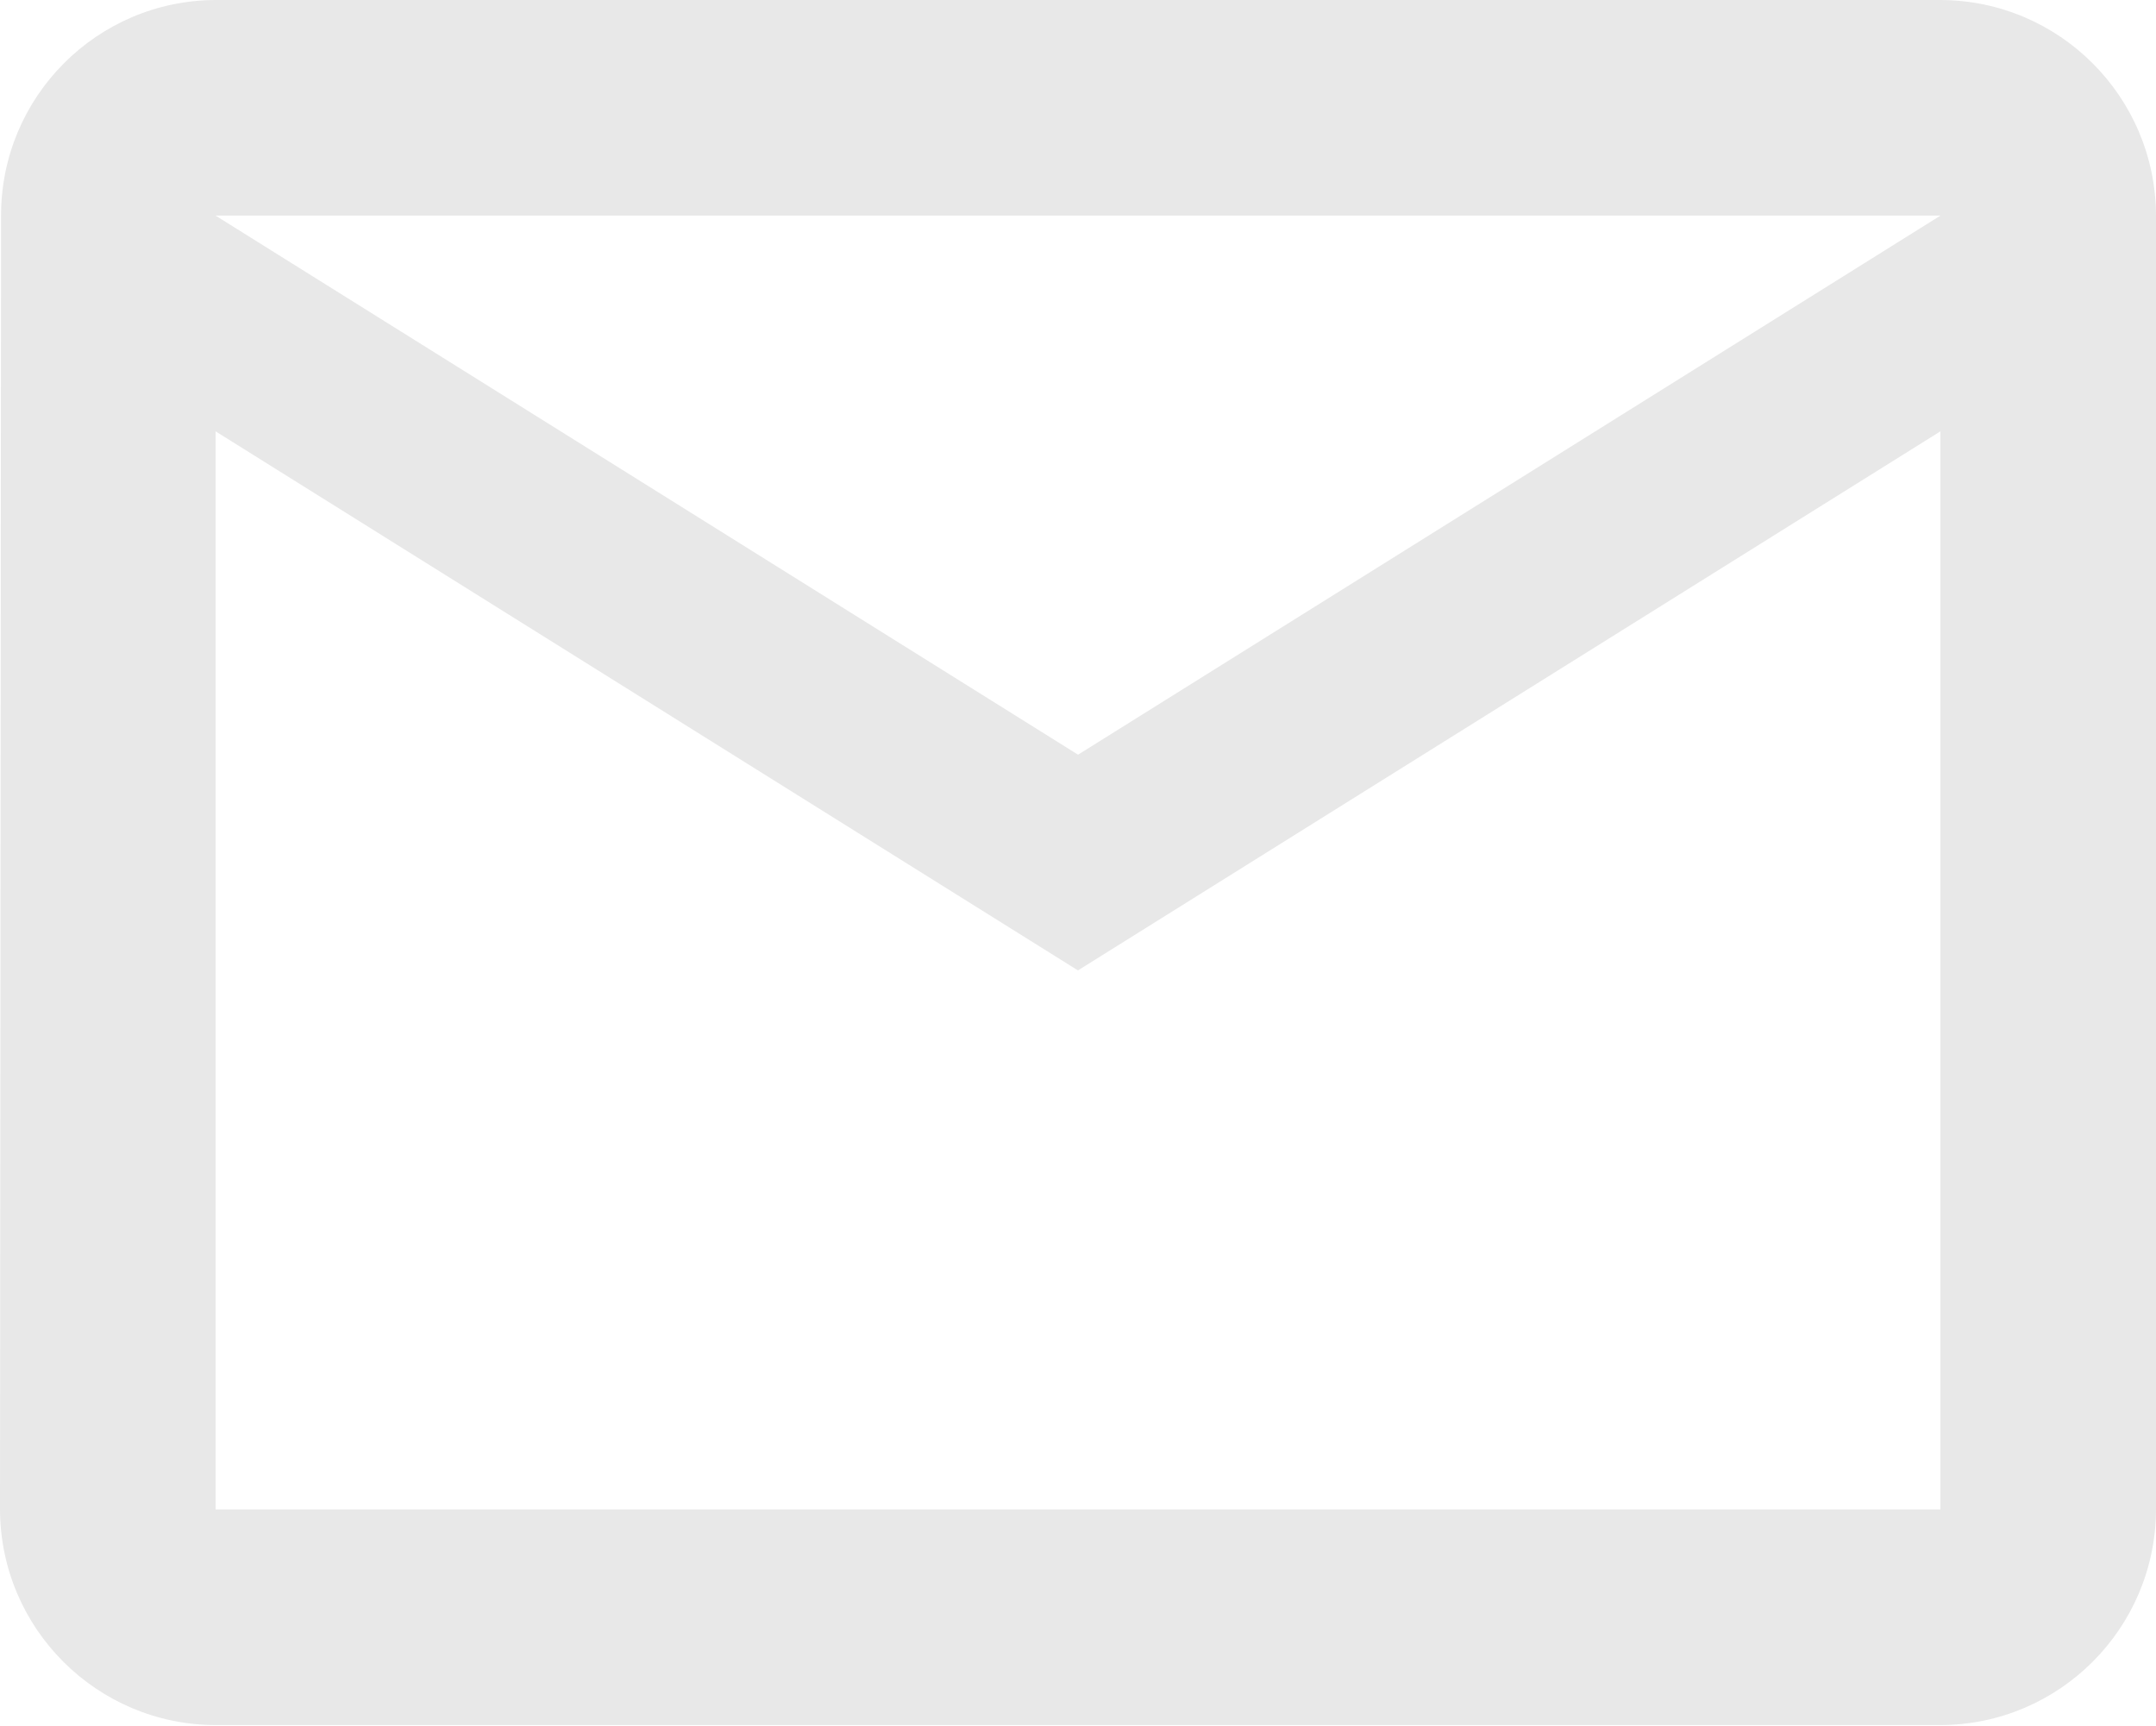
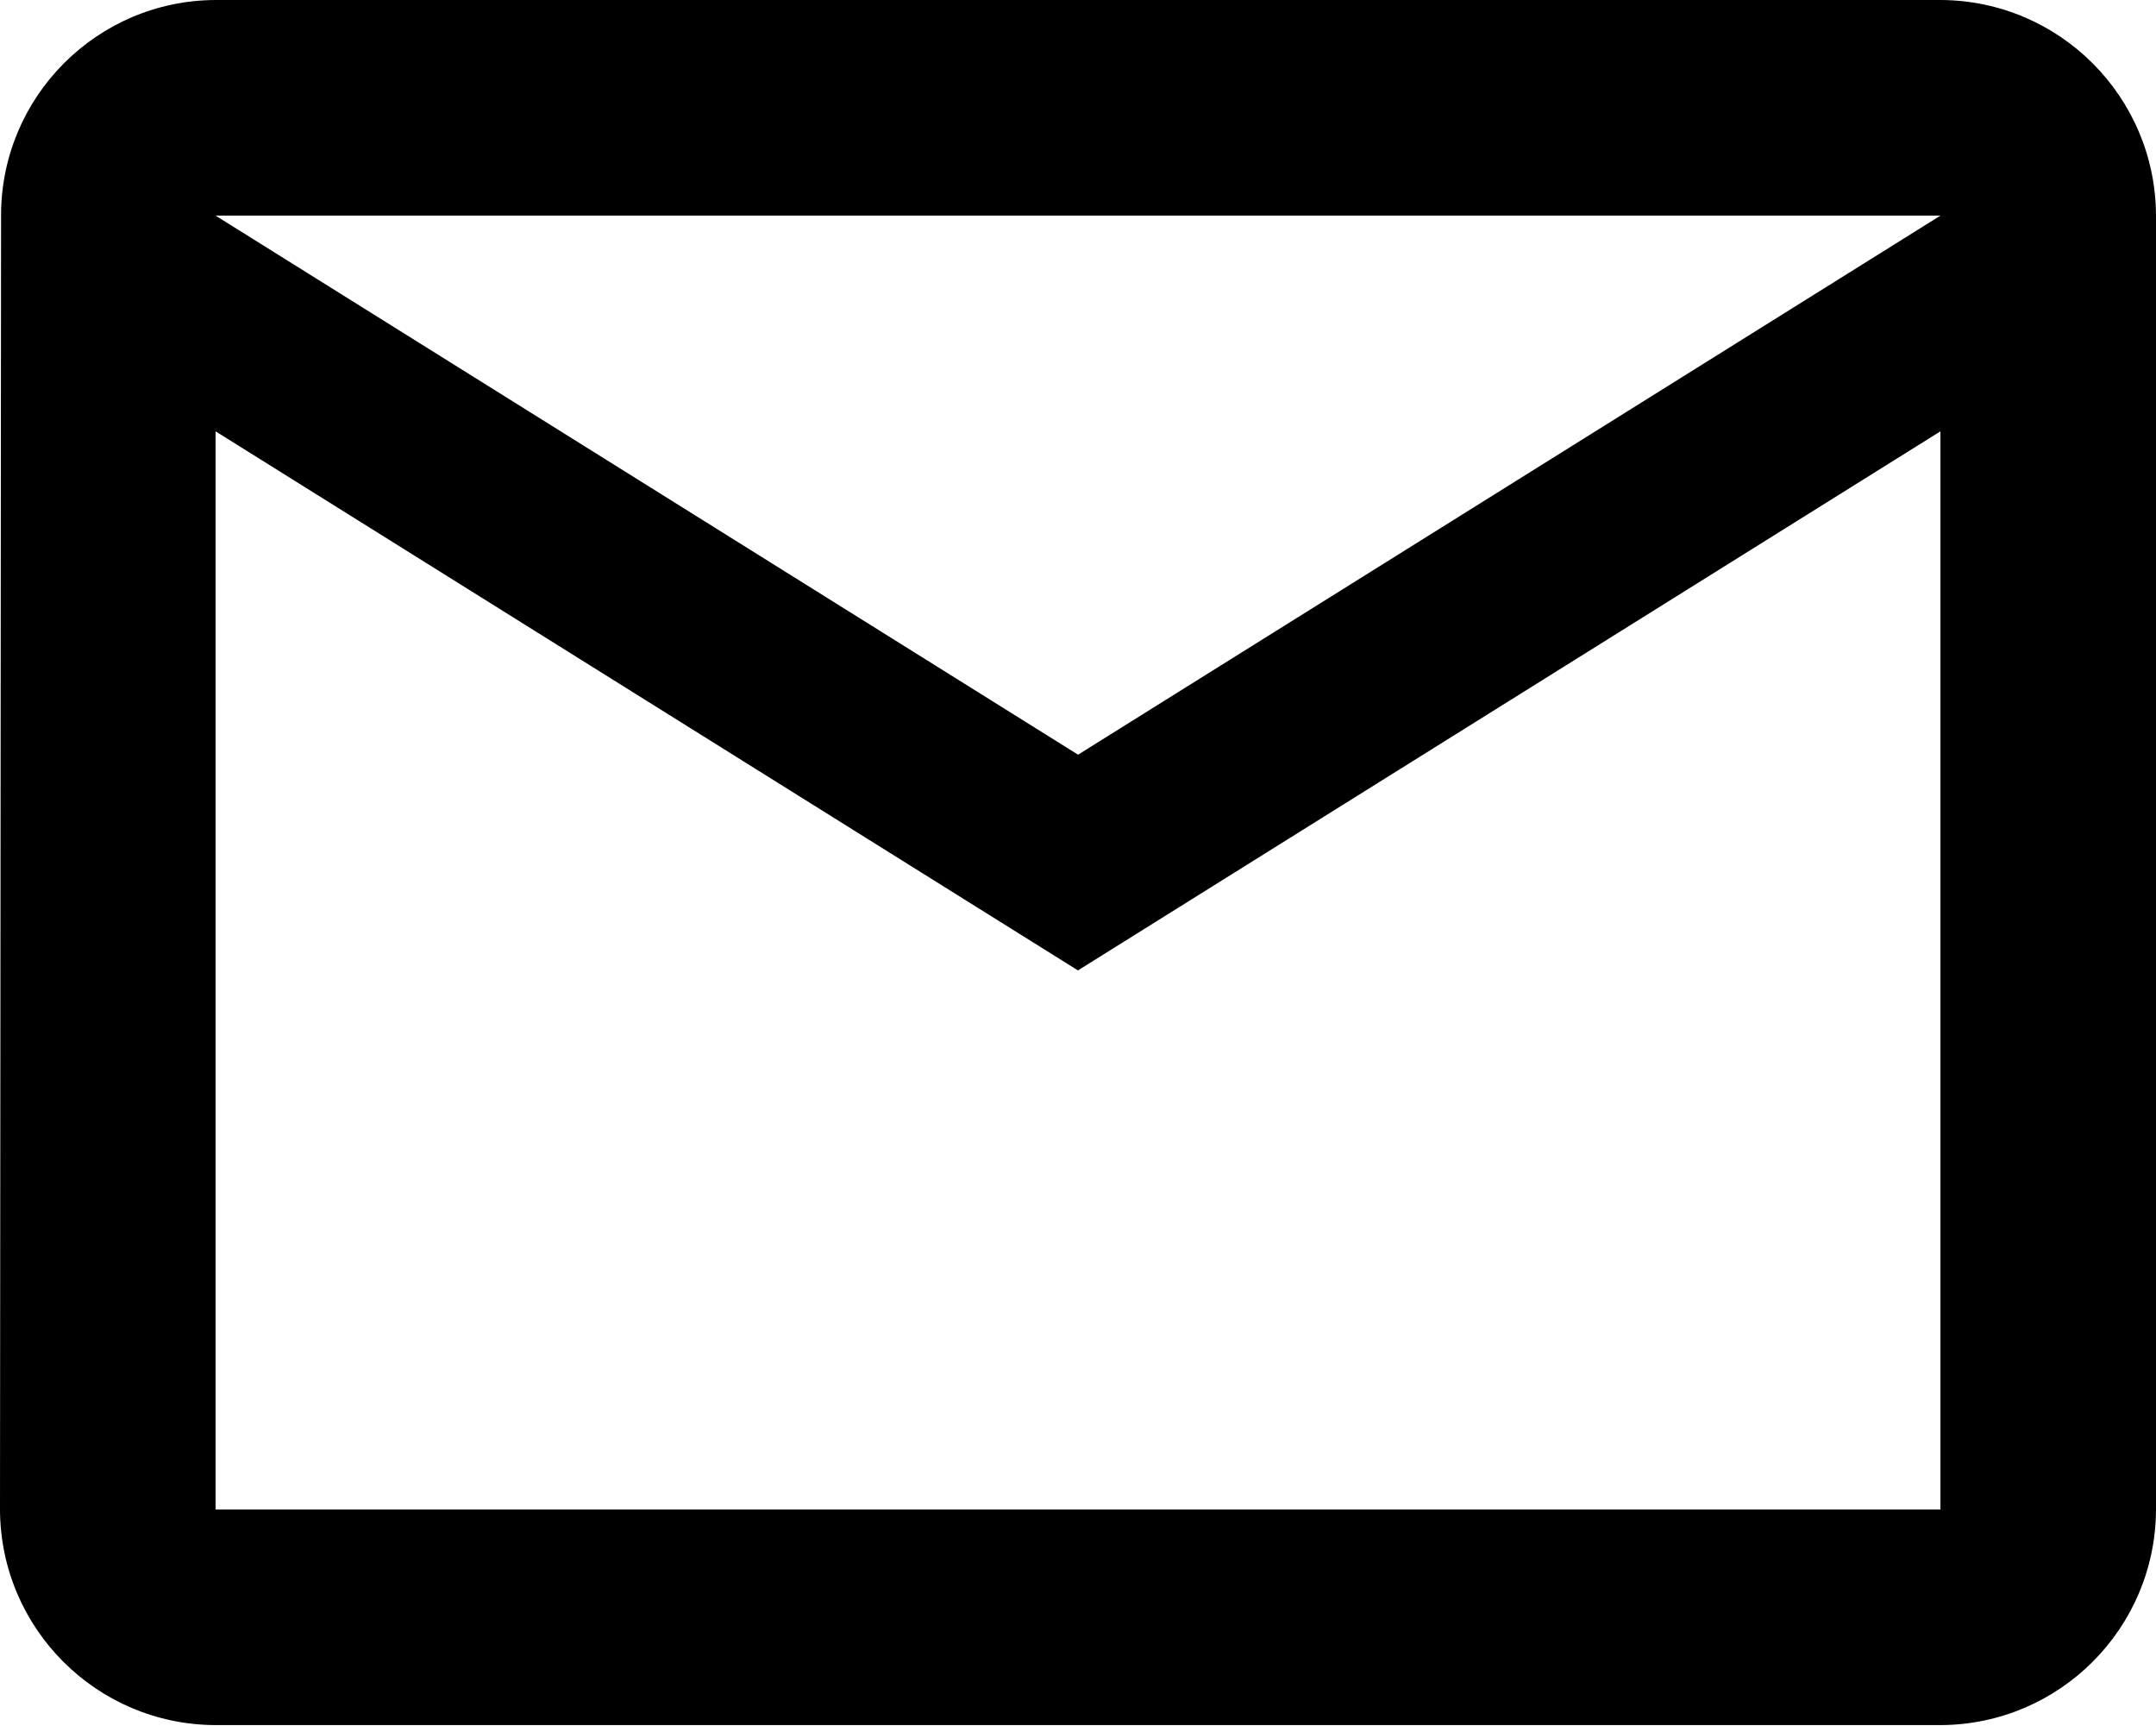
<svg xmlns="http://www.w3.org/2000/svg" width="20.333" height="16.267" viewBox="0 0 20.333 16.267">
-   <defs>
-     <style>.a{fill:#e8e8e8;}</style>
-   </defs>
  <path class="a" d="M21.3,6H5.033A2.031,2.031,0,0,0,3.01,8.033L3,20.233a2.039,2.039,0,0,0,2.033,2.033H21.3a2.039,2.039,0,0,0,2.033-2.033V8.033A2.039,2.039,0,0,0,21.3,6Zm0,14.233H5.033V10.067l8.133,5.083L21.3,10.067Zm-8.133-7.117L5.033,8.033H21.3Z" transform="translate(-3 -6)" />
</svg>
